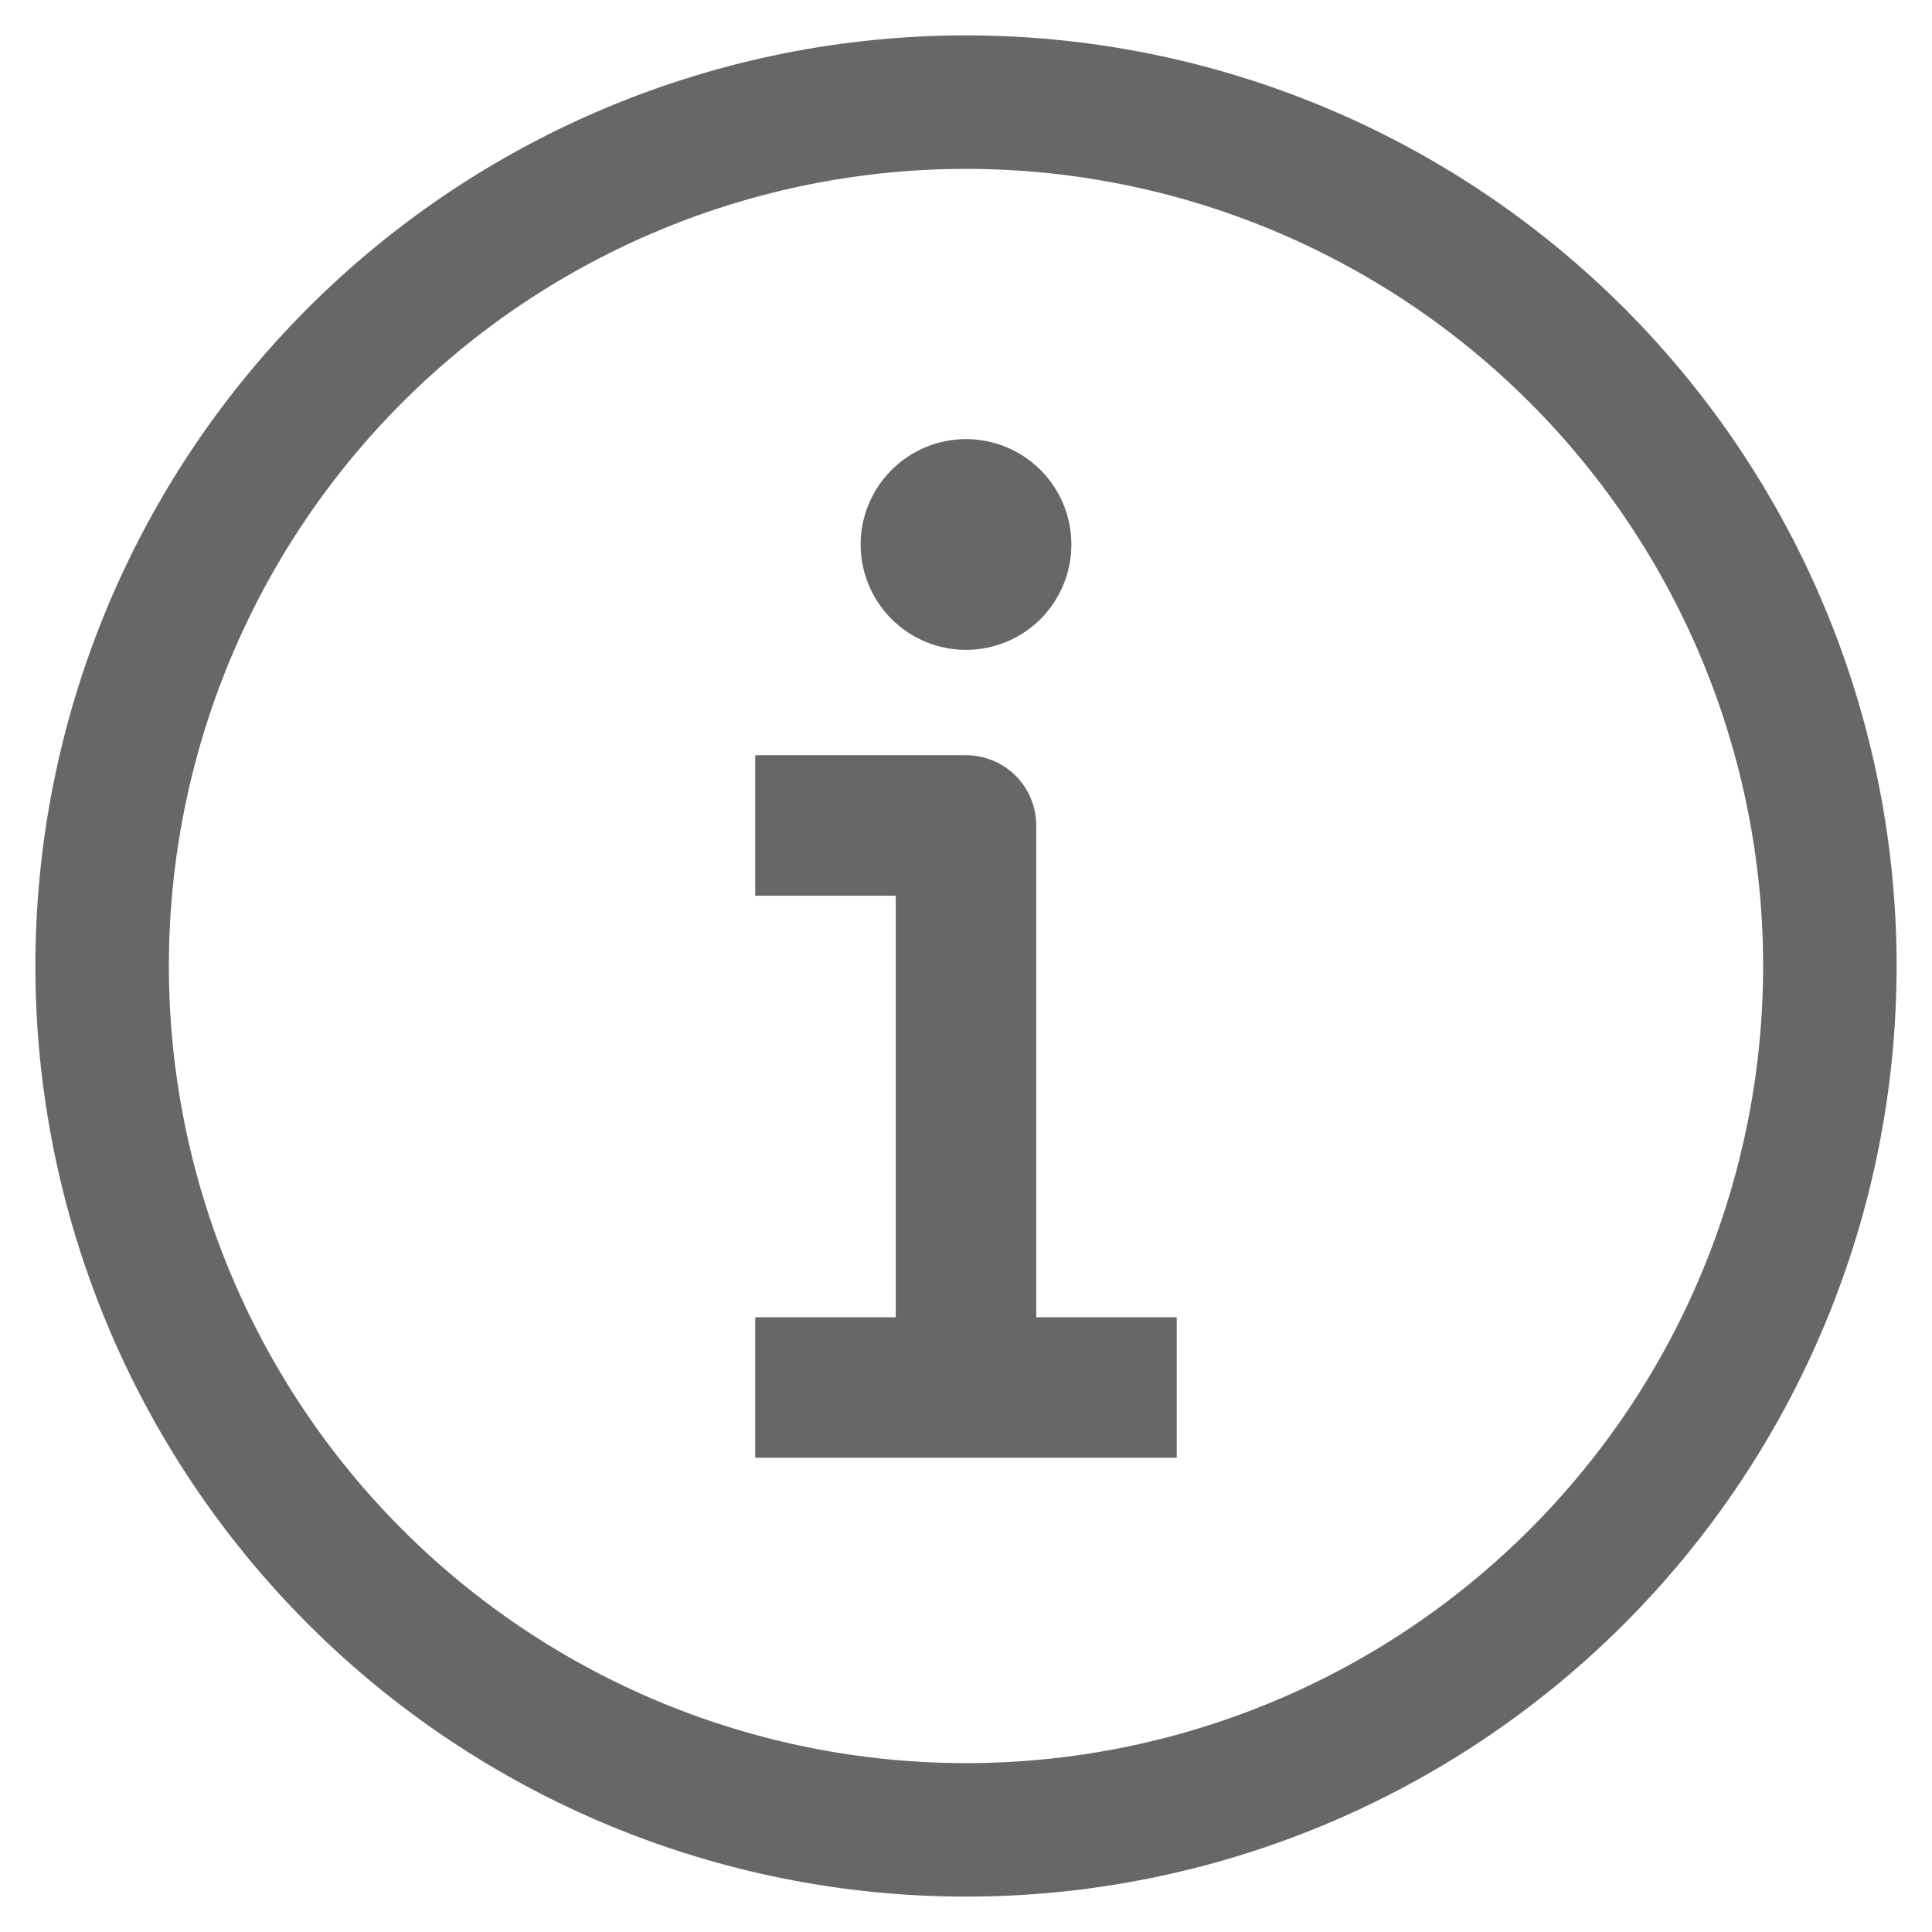
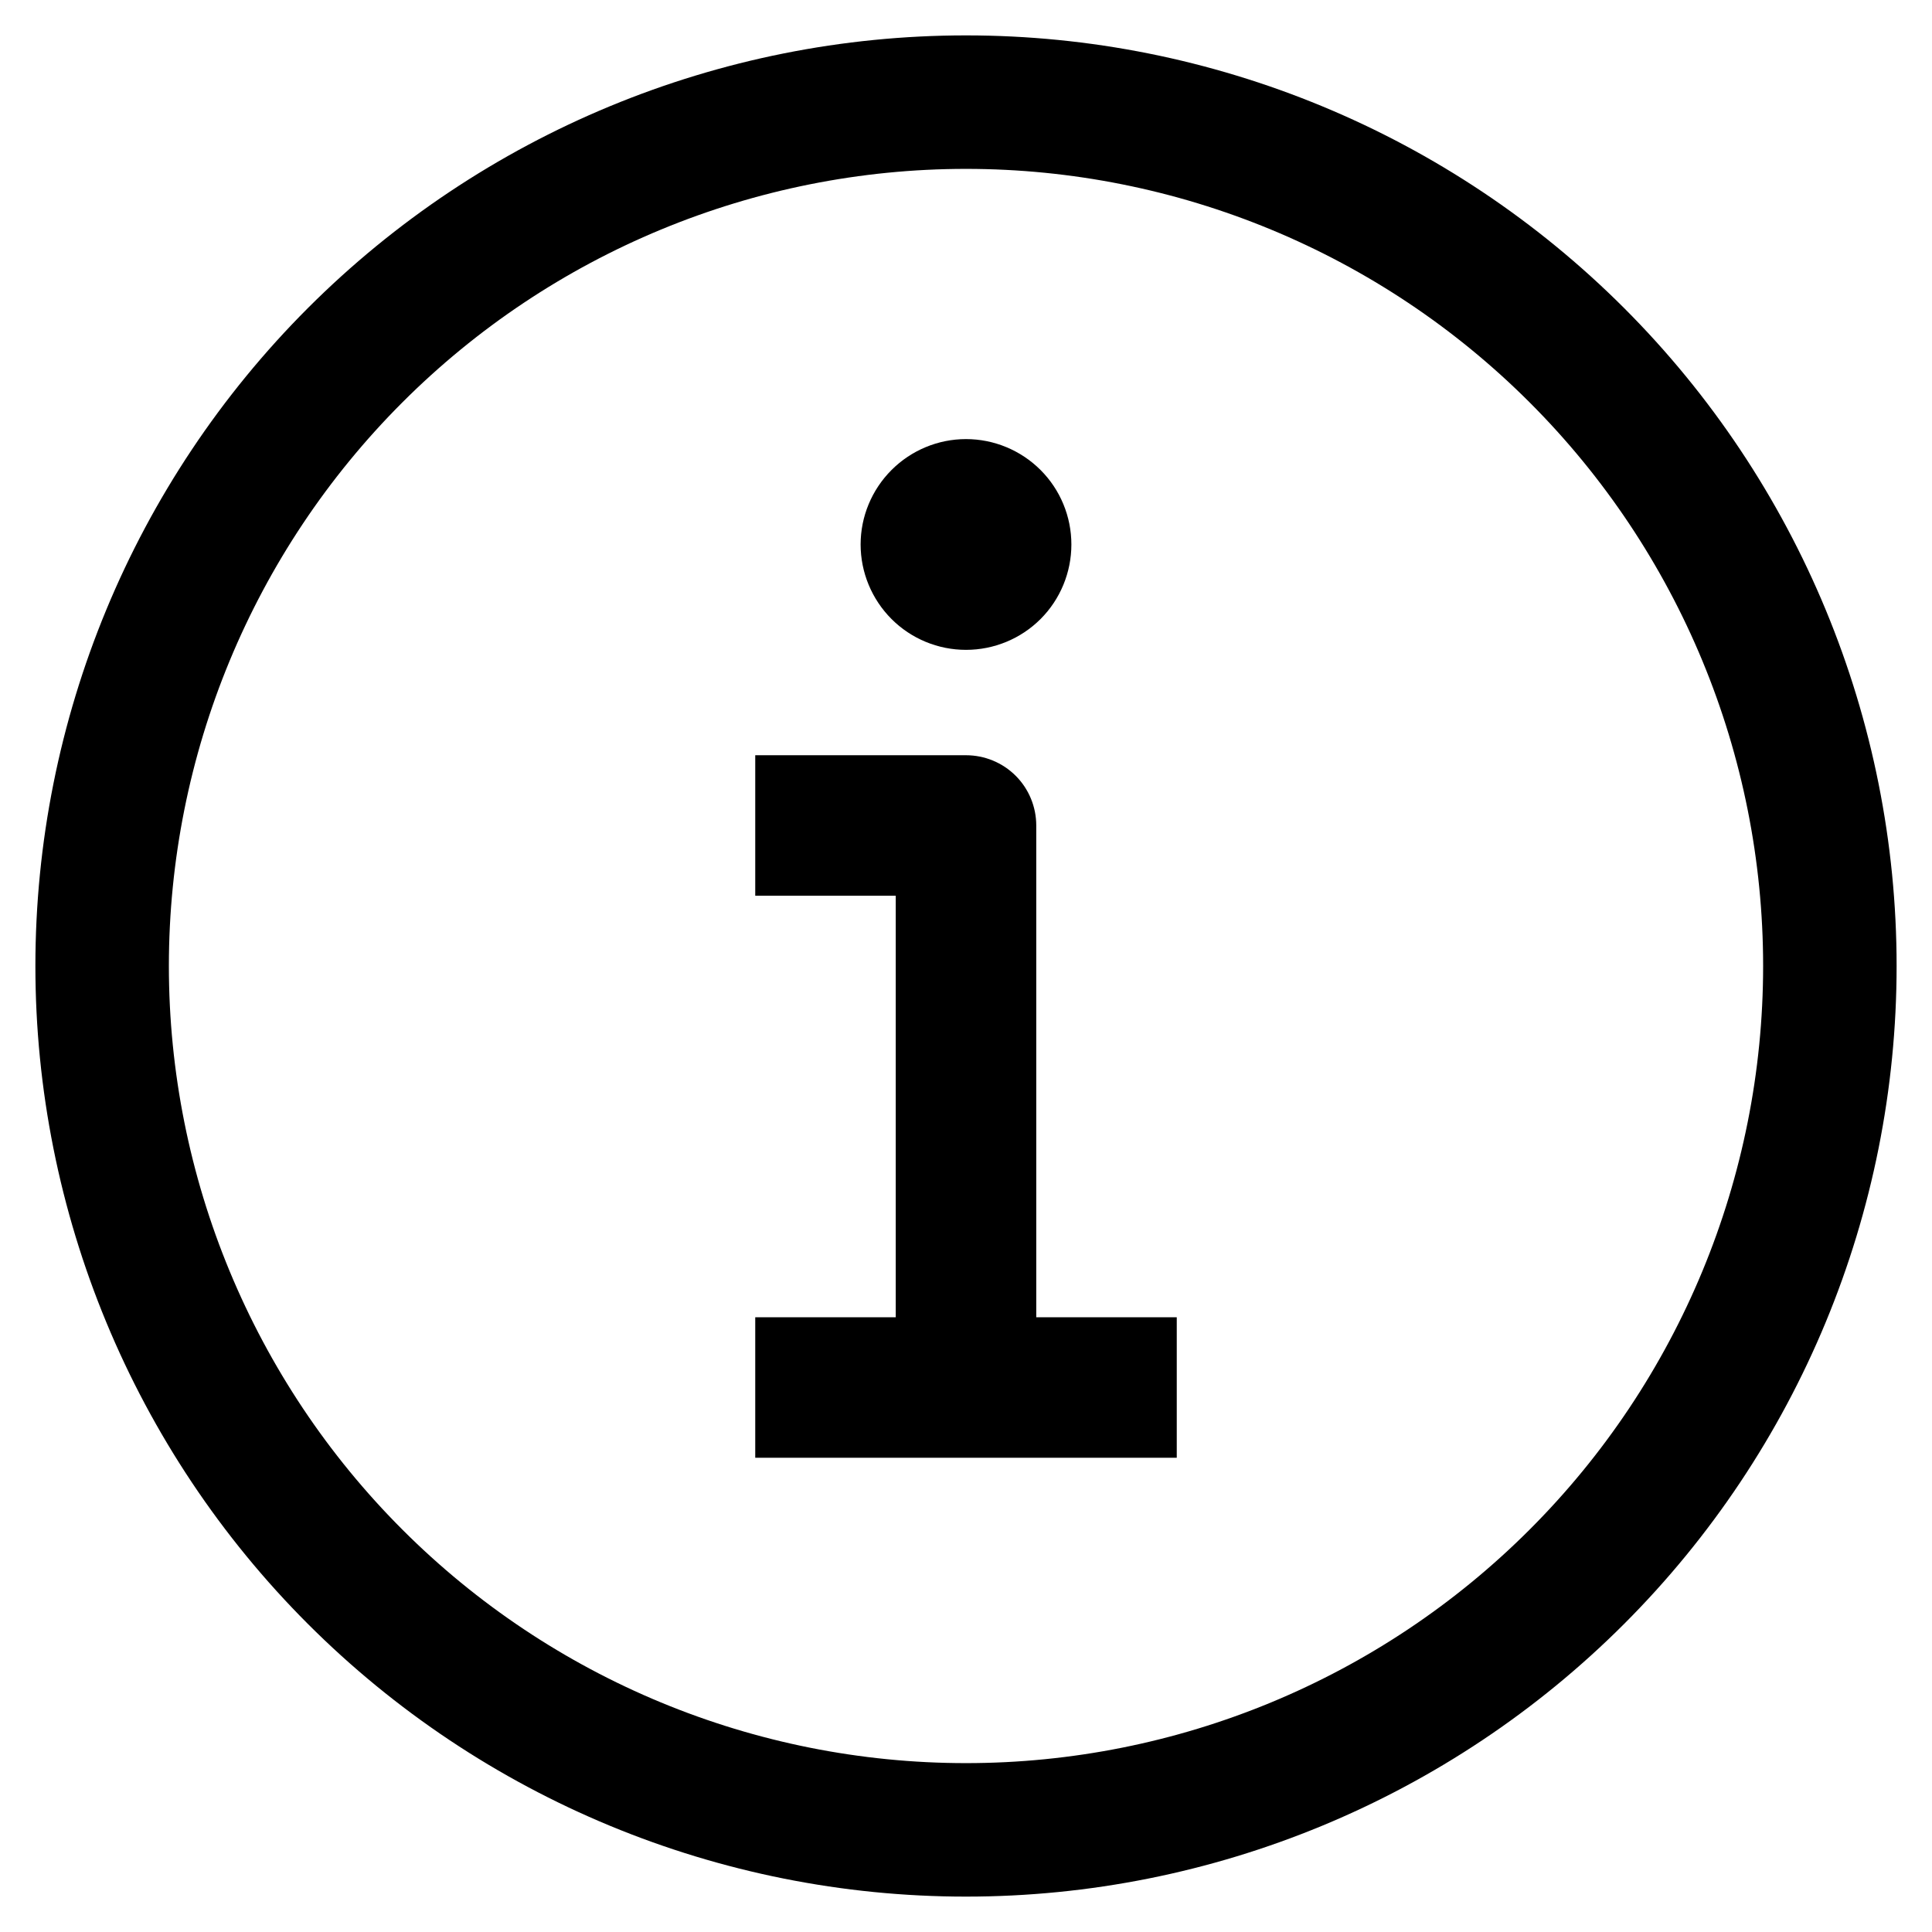
- <svg xmlns="http://www.w3.org/2000/svg" width="22" height="22" viewBox="0 0 22 22" fill="none">
-   <path fill-rule="evenodd" clip-rule="evenodd" d="M11 0.403C8.19 0.403 5.494 1.52 3.507 3.507C1.52 5.494 0.403 8.19 0.403 11C0.403 13.811 1.52 16.506 3.507 18.493C5.494 20.48 8.19 21.597 11 21.597C13.811 21.597 16.506 20.48 18.493 18.493C20.48 16.506 21.597 13.811 21.597 11C21.597 8.19 20.48 5.494 18.493 3.507C16.506 1.52 13.811 0.403 11 0.403ZM1.923 11C1.923 8.593 2.88 6.284 4.582 4.582C6.284 2.88 8.593 1.923 11 1.923C13.407 1.923 15.716 2.88 17.418 4.582C19.121 6.284 20.077 8.593 20.077 11C20.077 13.407 19.121 15.716 17.418 17.418C15.716 19.121 13.407 20.077 11 20.077C8.593 20.077 6.284 19.121 4.582 17.418C2.88 15.716 1.923 13.407 1.923 11ZM12.2 6.2C12.2 6.518 12.074 6.824 11.849 7.049C11.624 7.274 11.318 7.4 11 7.4C10.682 7.4 10.377 7.274 10.152 7.049C9.927 6.824 9.8 6.518 9.8 6.2C9.8 5.882 9.927 5.577 10.152 5.352C10.377 5.127 10.682 5 11 5C11.318 5 11.624 5.127 11.849 5.352C12.074 5.577 12.2 5.882 12.2 6.2ZM8.6 8.6H11C11.212 8.6 11.416 8.684 11.566 8.834C11.716 8.984 11.8 9.188 11.8 9.4V15H13.4V16.6H8.6V15H10.2V10.2H8.6V8.6Z" fill="#676767" />
+ <svg xmlns="http://www.w3.org/2000/svg" viewBox="0 0 22 22" fill="none">
+   <path fill-rule="evenodd" clip-rule="evenodd" d="M11 0.403C8.19 0.403 5.494 1.52 3.507 3.507C1.52 5.494 0.403 8.19 0.403 11C0.403 13.811 1.52 16.506 3.507 18.493C5.494 20.48 8.19 21.597 11 21.597C13.811 21.597 16.506 20.48 18.493 18.493C20.48 16.506 21.597 13.811 21.597 11C21.597 8.19 20.48 5.494 18.493 3.507C16.506 1.52 13.811 0.403 11 0.403ZM1.923 11C1.923 8.593 2.88 6.284 4.582 4.582C6.284 2.88 8.593 1.923 11 1.923C13.407 1.923 15.716 2.88 17.418 4.582C19.121 6.284 20.077 8.593 20.077 11C20.077 13.407 19.121 15.716 17.418 17.418C15.716 19.121 13.407 20.077 11 20.077C8.593 20.077 6.284 19.121 4.582 17.418C2.88 15.716 1.923 13.407 1.923 11ZM12.2 6.2C12.2 6.518 12.074 6.824 11.849 7.049C11.624 7.274 11.318 7.4 11 7.4C10.682 7.4 10.377 7.274 10.152 7.049C9.927 6.824 9.8 6.518 9.8 6.2C9.8 5.882 9.927 5.577 10.152 5.352C10.377 5.127 10.682 5 11 5C11.318 5 11.624 5.127 11.849 5.352C12.074 5.577 12.2 5.882 12.2 6.2ZM8.6 8.6H11C11.212 8.6 11.416 8.684 11.566 8.834C11.716 8.984 11.8 9.188 11.8 9.4V15H13.4V16.6H8.6V15H10.2V10.2H8.6V8.6Z" fill="currentColor" />
</svg>
